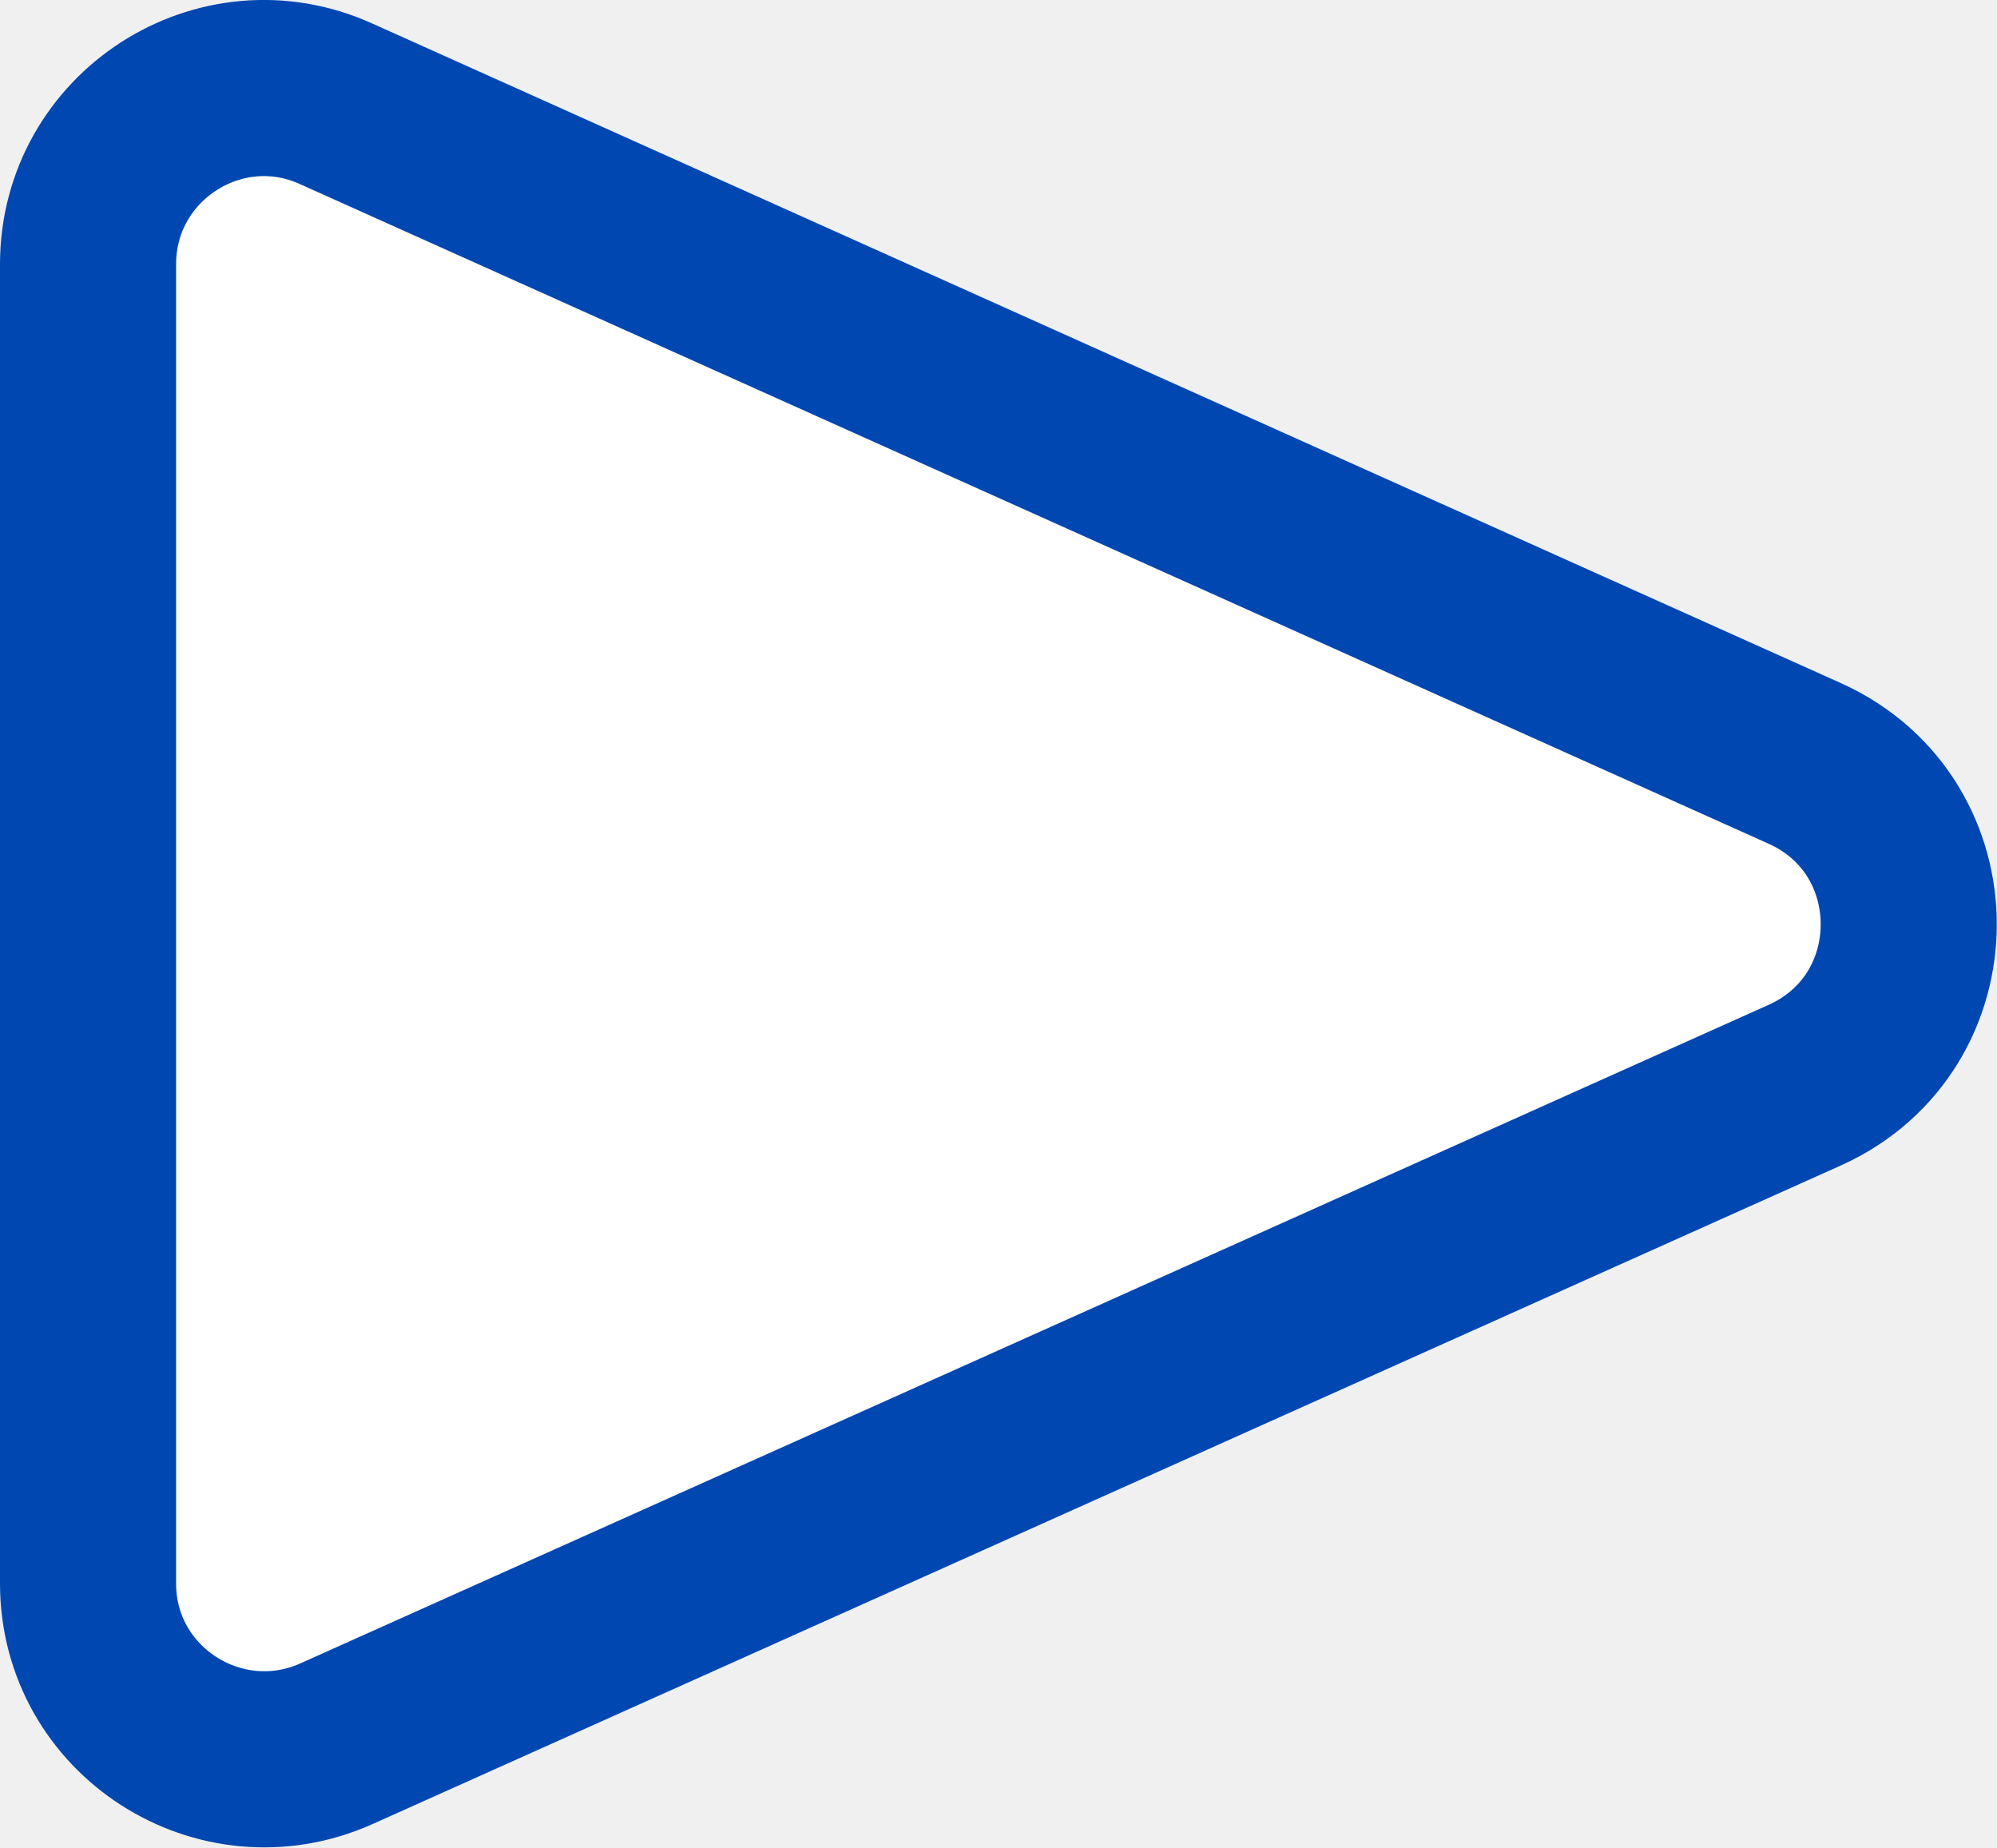
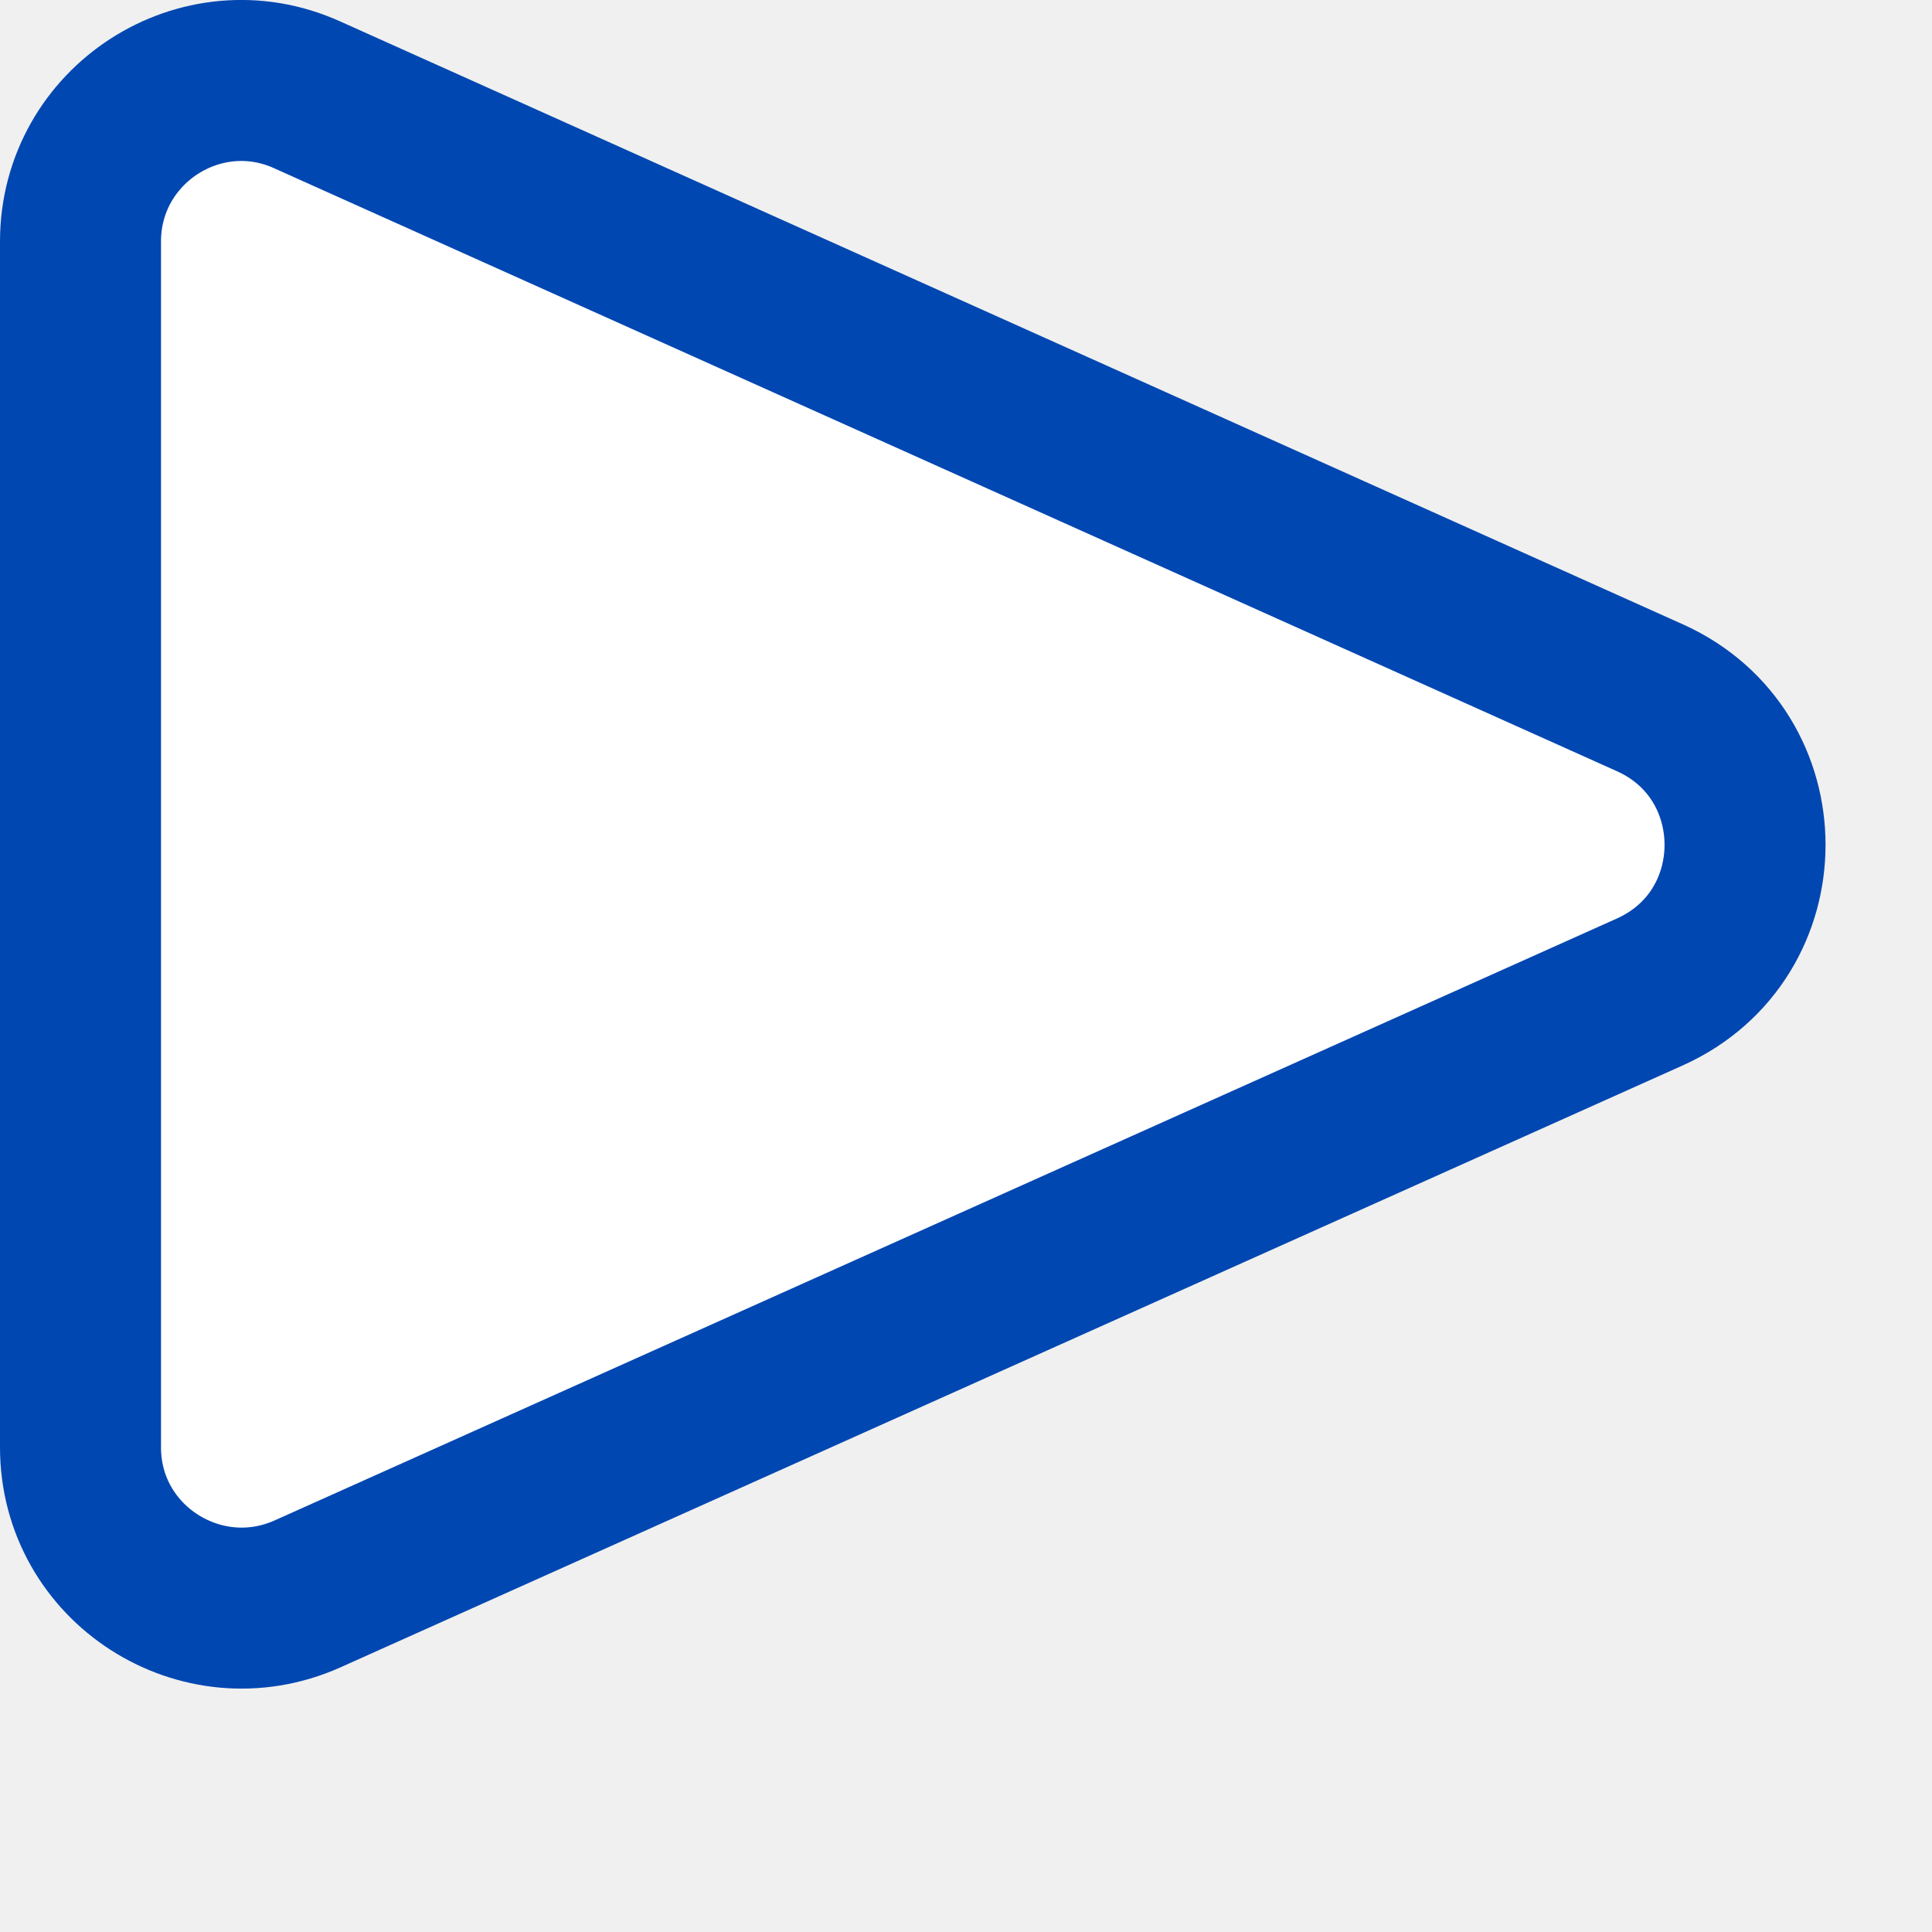
- <svg xmlns="http://www.w3.org/2000/svg" id="Ebene_2" data-name="Ebene 2" viewBox="0 0 22.68 20.98">
+ <svg xmlns="http://www.w3.org/2000/svg" id="Ebene_2" data-name="Ebene 2" viewBox="0 0 24 24">
  <defs>
    <style>
      .cls-1 {
        fill: #fff;
        stroke: #0147b1;
        stroke-linejoin: round;
        stroke-width: 2px;
      }
    </style>
  </defs>
  <g id="Ebene_1-2" data-name="Ebene 1">
    <path class="cls-1" d="m20.5,8.67c1.57.71,1.57,2.94,0,3.65L3.82,19.8c-1.32.59-2.82-.37-2.82-1.82V3c0-1.45,1.5-2.42,2.82-1.82l16.68,7.49Z" />
  </g>
</svg>
